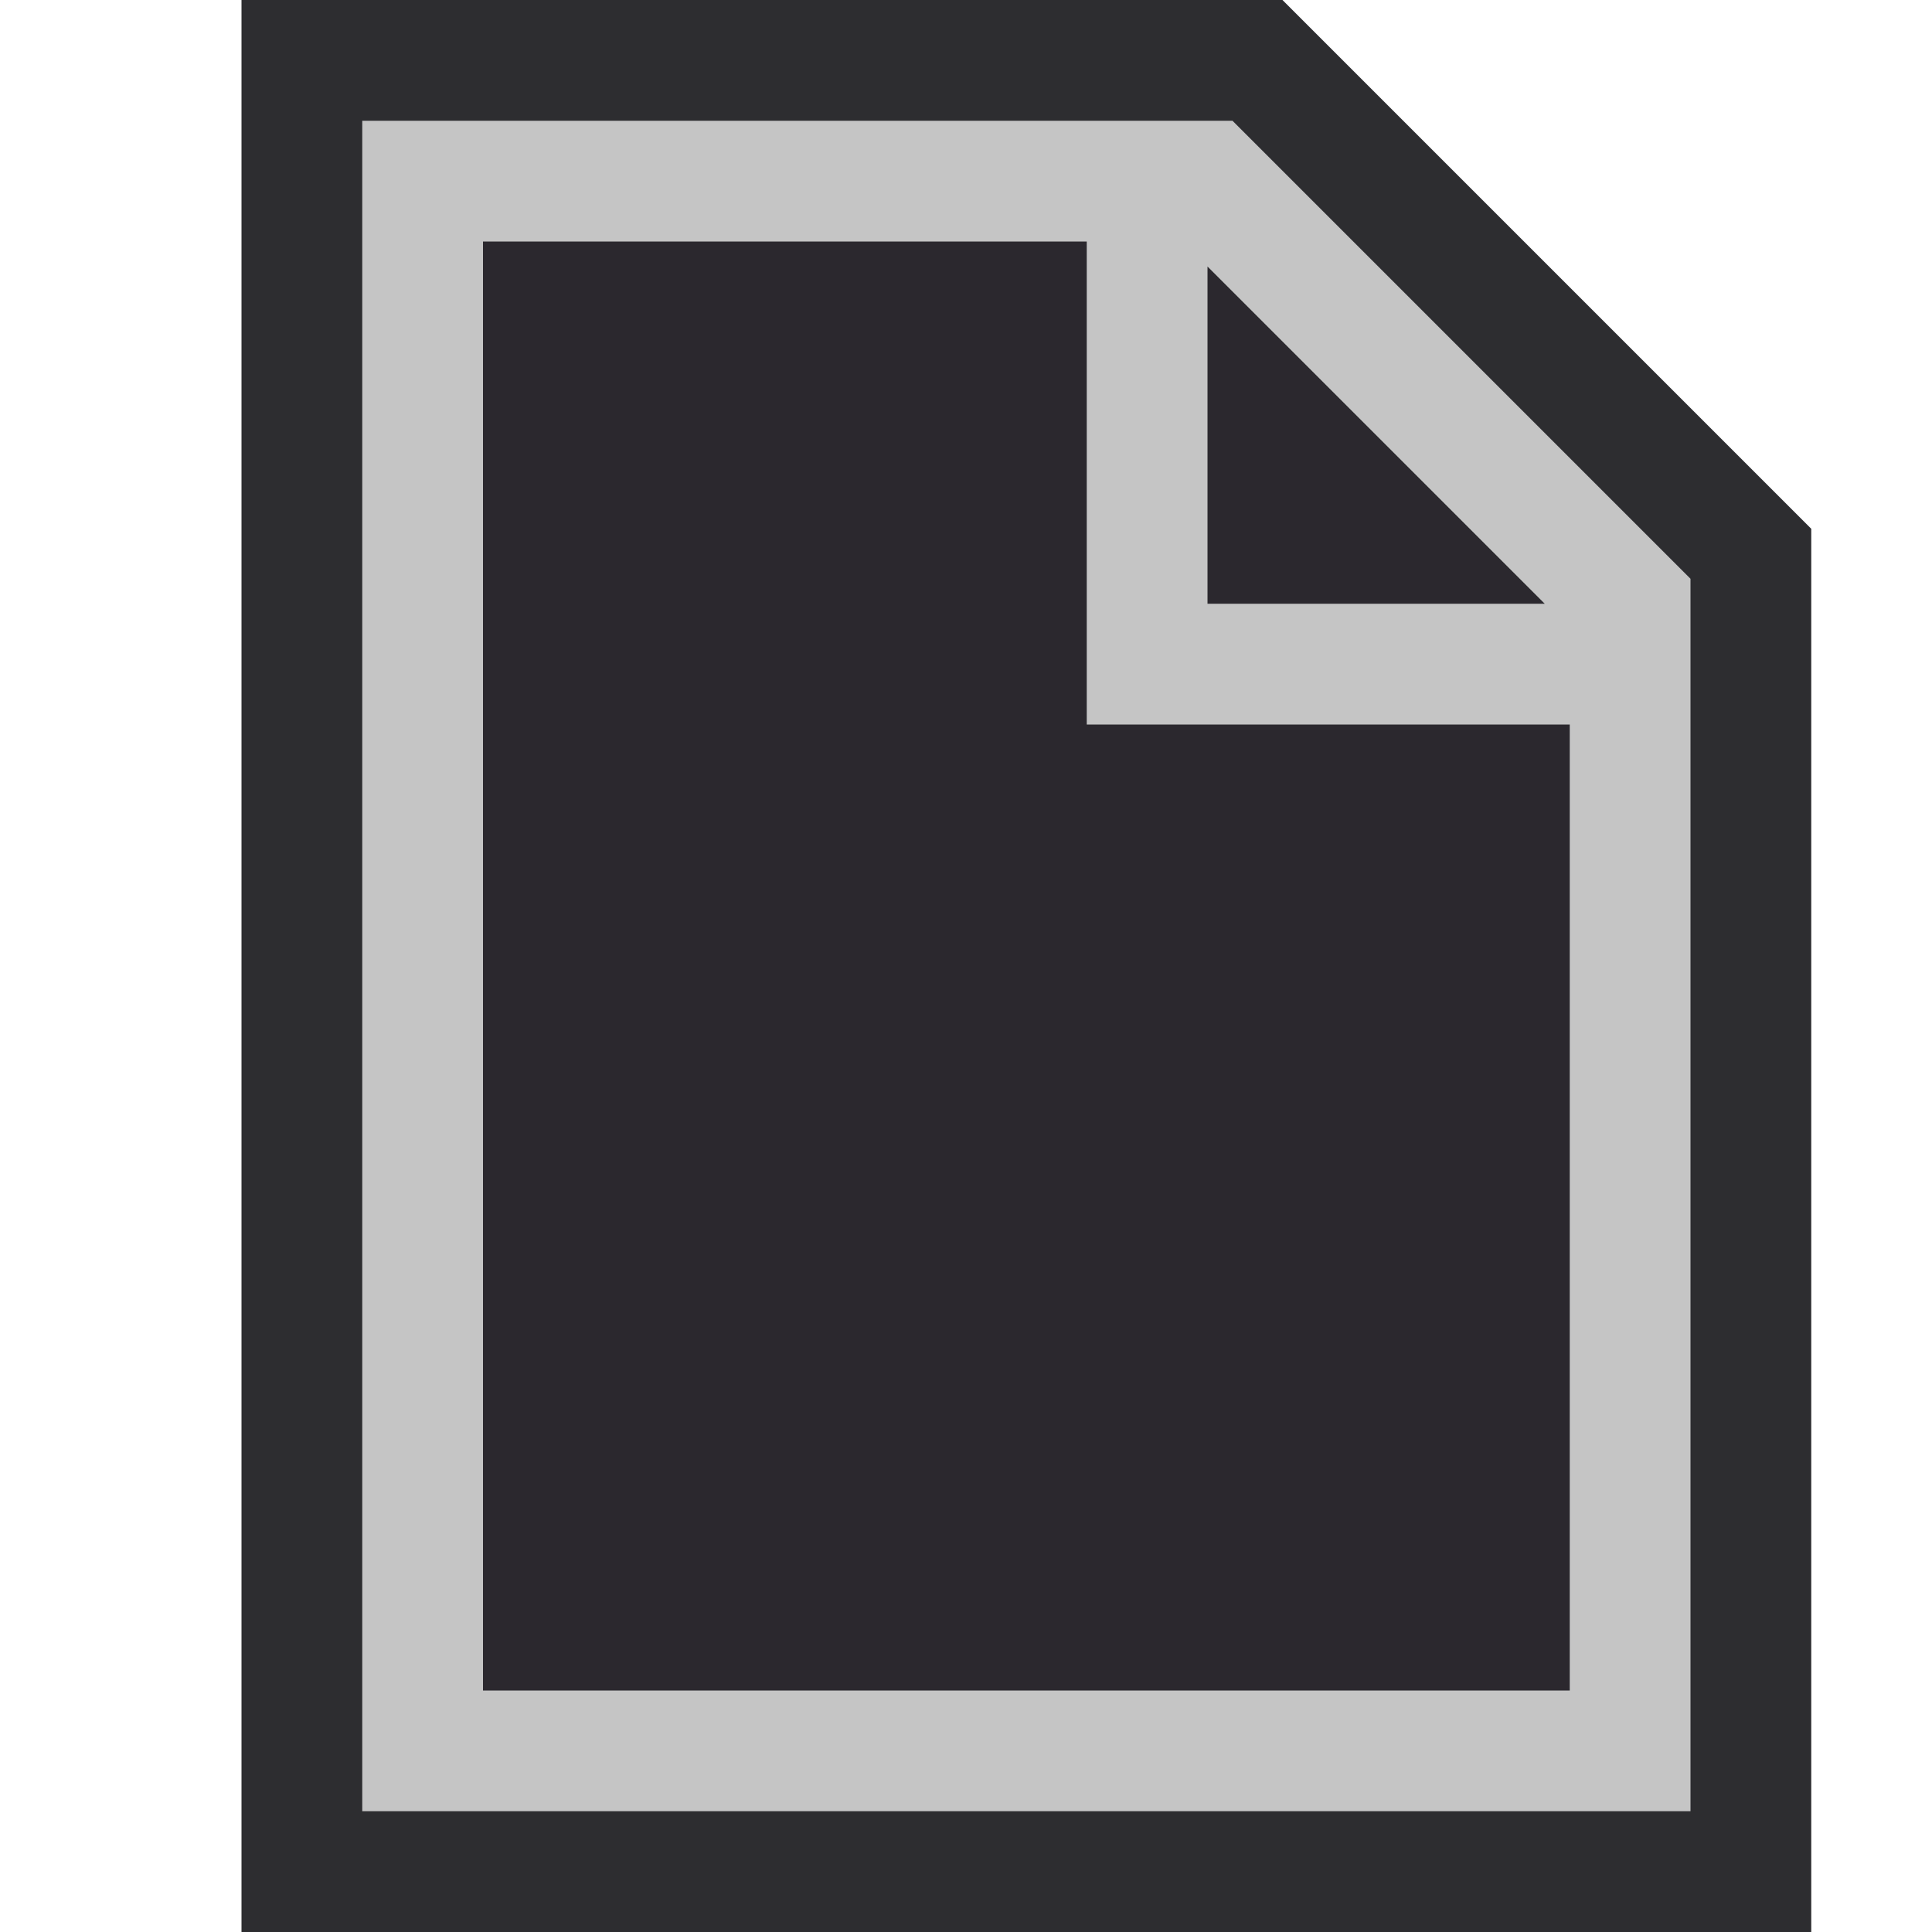
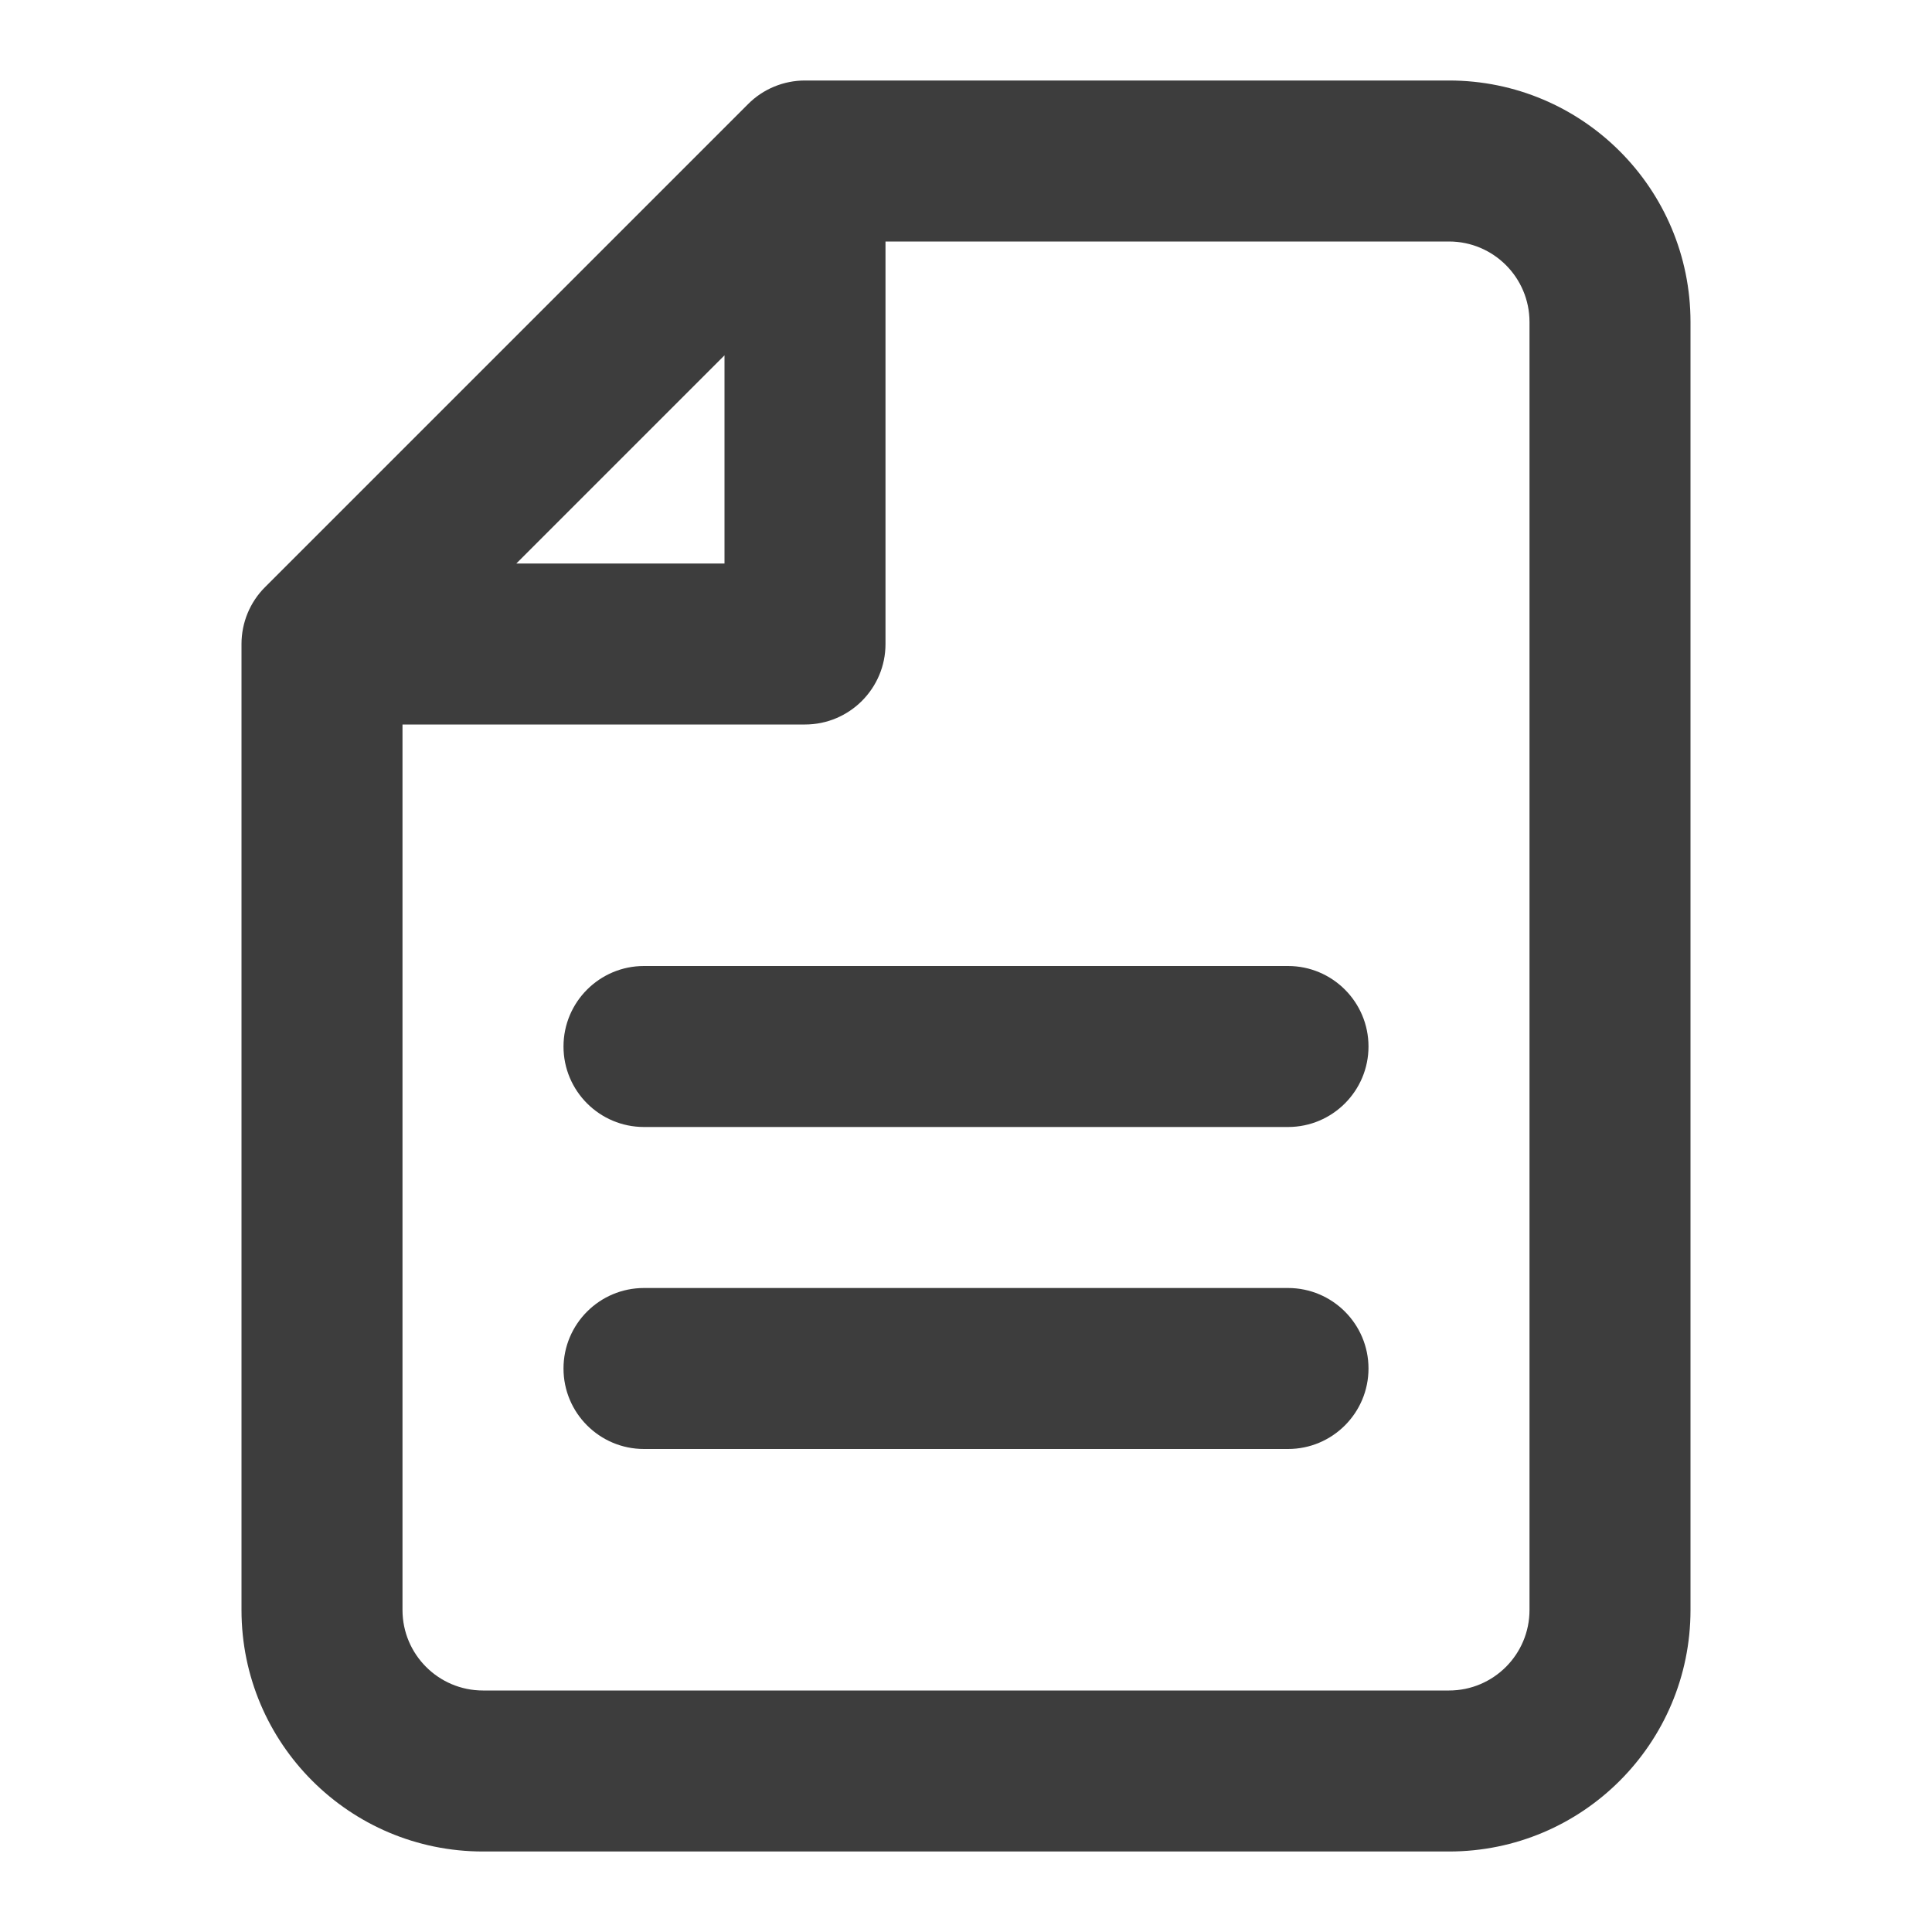
- <svg xmlns="http://www.w3.org/2000/svg" viewBox="0 0 16 16">
-   <style>.icon-canvas-transparent{opacity:0;fill:#2d2d30}.icon-vs-out{fill:#2d2d30}.icon-vs-bg{fill:#c5c5c5}.icon-vs-fg{fill:#2b282e}</style>
-   <path class="icon-canvas-transparent" d="M16 16H0V0h16v16z" id="canvas" />
-   <path class="icon-vs-out" d="M15 16H2V0h8.621L15 4.379V16z" id="outline" />
-   <path class="icon-vs-fg" d="M13 14H4V2h5v4h4v8zm-3-9V2.207L12.793 5H10z" id="iconFg" />
-   <path class="icon-vs-bg" d="M3 1v14h11V4.793L10.207 1H3zm10 13H4V2h5v4h4v8zm-3-9V2.207L12.793 5H10z" id="iconBg" />
+ <svg xmlns="http://www.w3.org/2000/svg" viewBox="0 0 24 24" fill="none" stroke="#000000" stroke-width="0">
+   <g id="SVGRepo_bgCarrier" stroke-width="0" />
+   <g id="SVGRepo_tracerCarrier" stroke-linecap="round" stroke-linejoin="round" />
+   <g id="SVGRepo_iconCarrier">
+     <path fill-rule="evenodd" clip-rule="evenodd" d="M9.293 1.293C9.48 1.105 9.735 1 10 1H18C19.657 1 21 2.343 21 4V20C21 21.657 19.657 23 18 23H6C4.343 23 3 21.657 3 20V8C3 7.735 3.105 7.48 3.293 7.293L9.293 1.293ZM18 3H11V8C11 8.552 10.552 9 10 9H5V20C5 20.552 5.448 21 6 21H18C18.552 21 19 20.552 19 20V4C19 3.448 18.552 3 18 3ZM6.414 7H9V4.414L6.414 7ZM7 13C7 12.448 7.448 12 8 12H16C16.552 12 17 12.448 17 13C17 13.552 16.552 14 16 14H8C7.448 14 7 13.552 7 13ZM7 17C7 16.448 7.448 16 8 16H16C16.552 16 17 16.448 17 17C17 17.552 16.552 18 16 18H8C7.448 18 7 17.552 7 17Z" fill="#3d3d3d" />
+   </g>
</svg>
